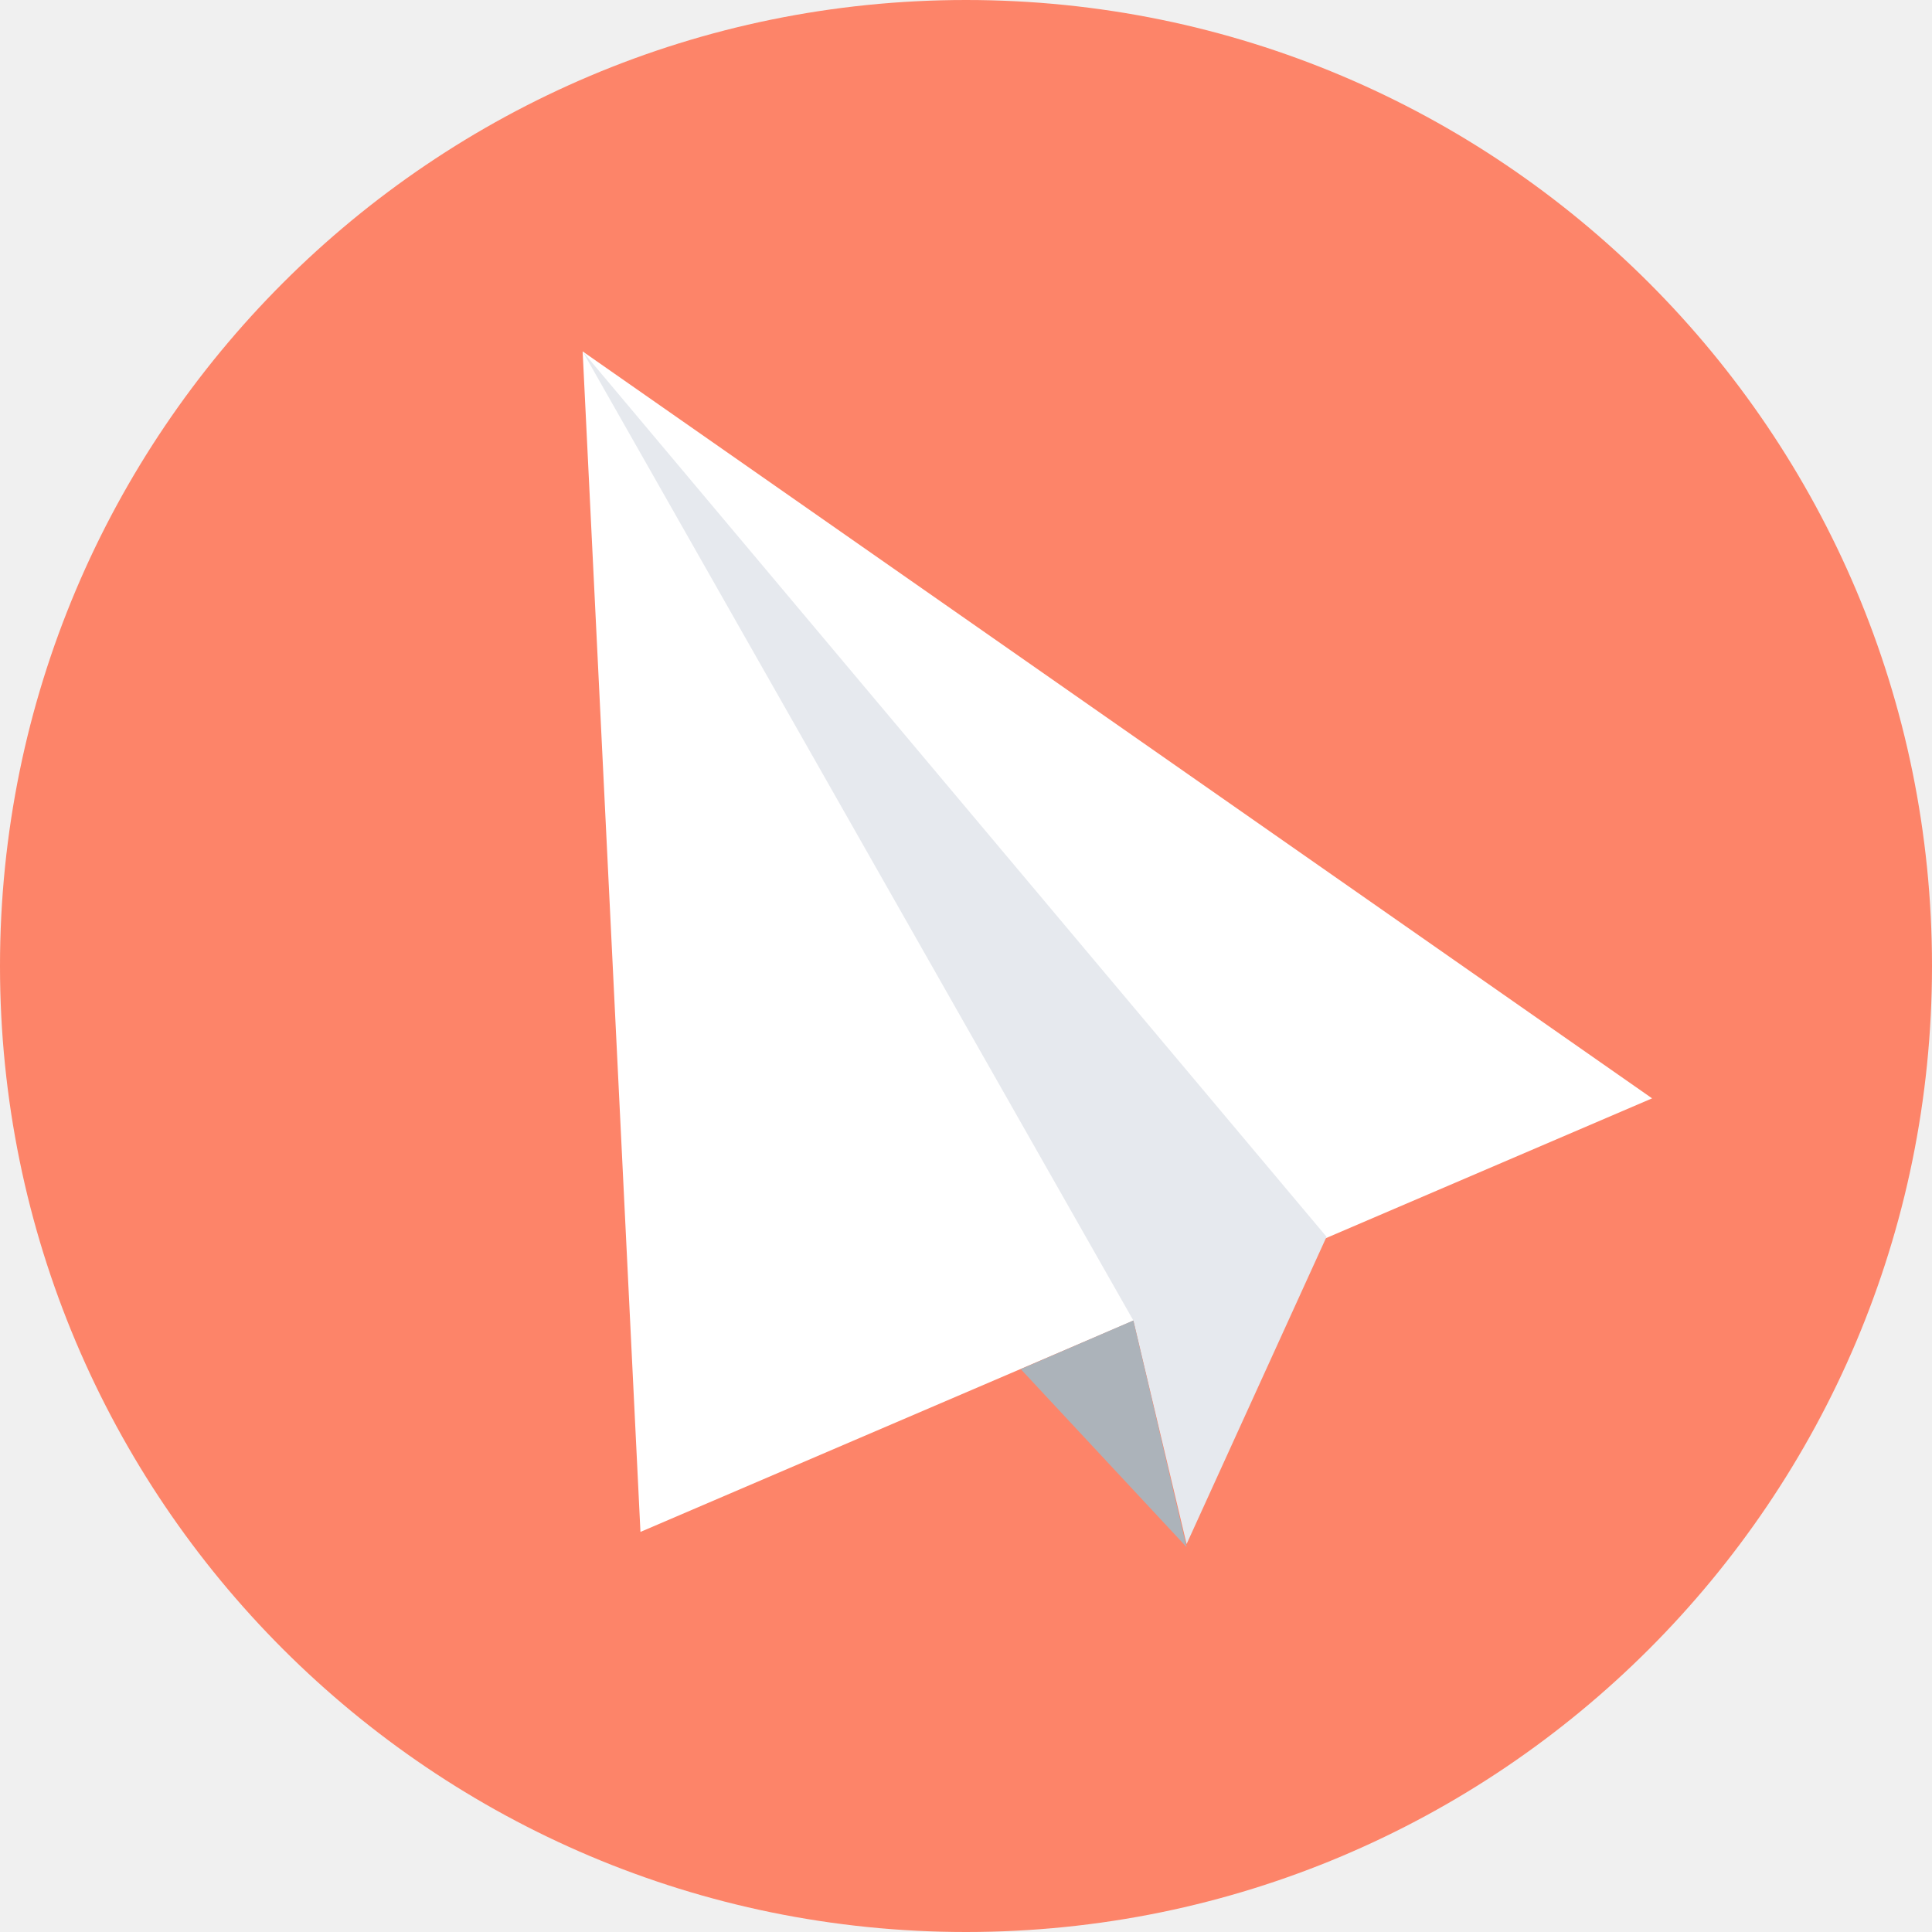
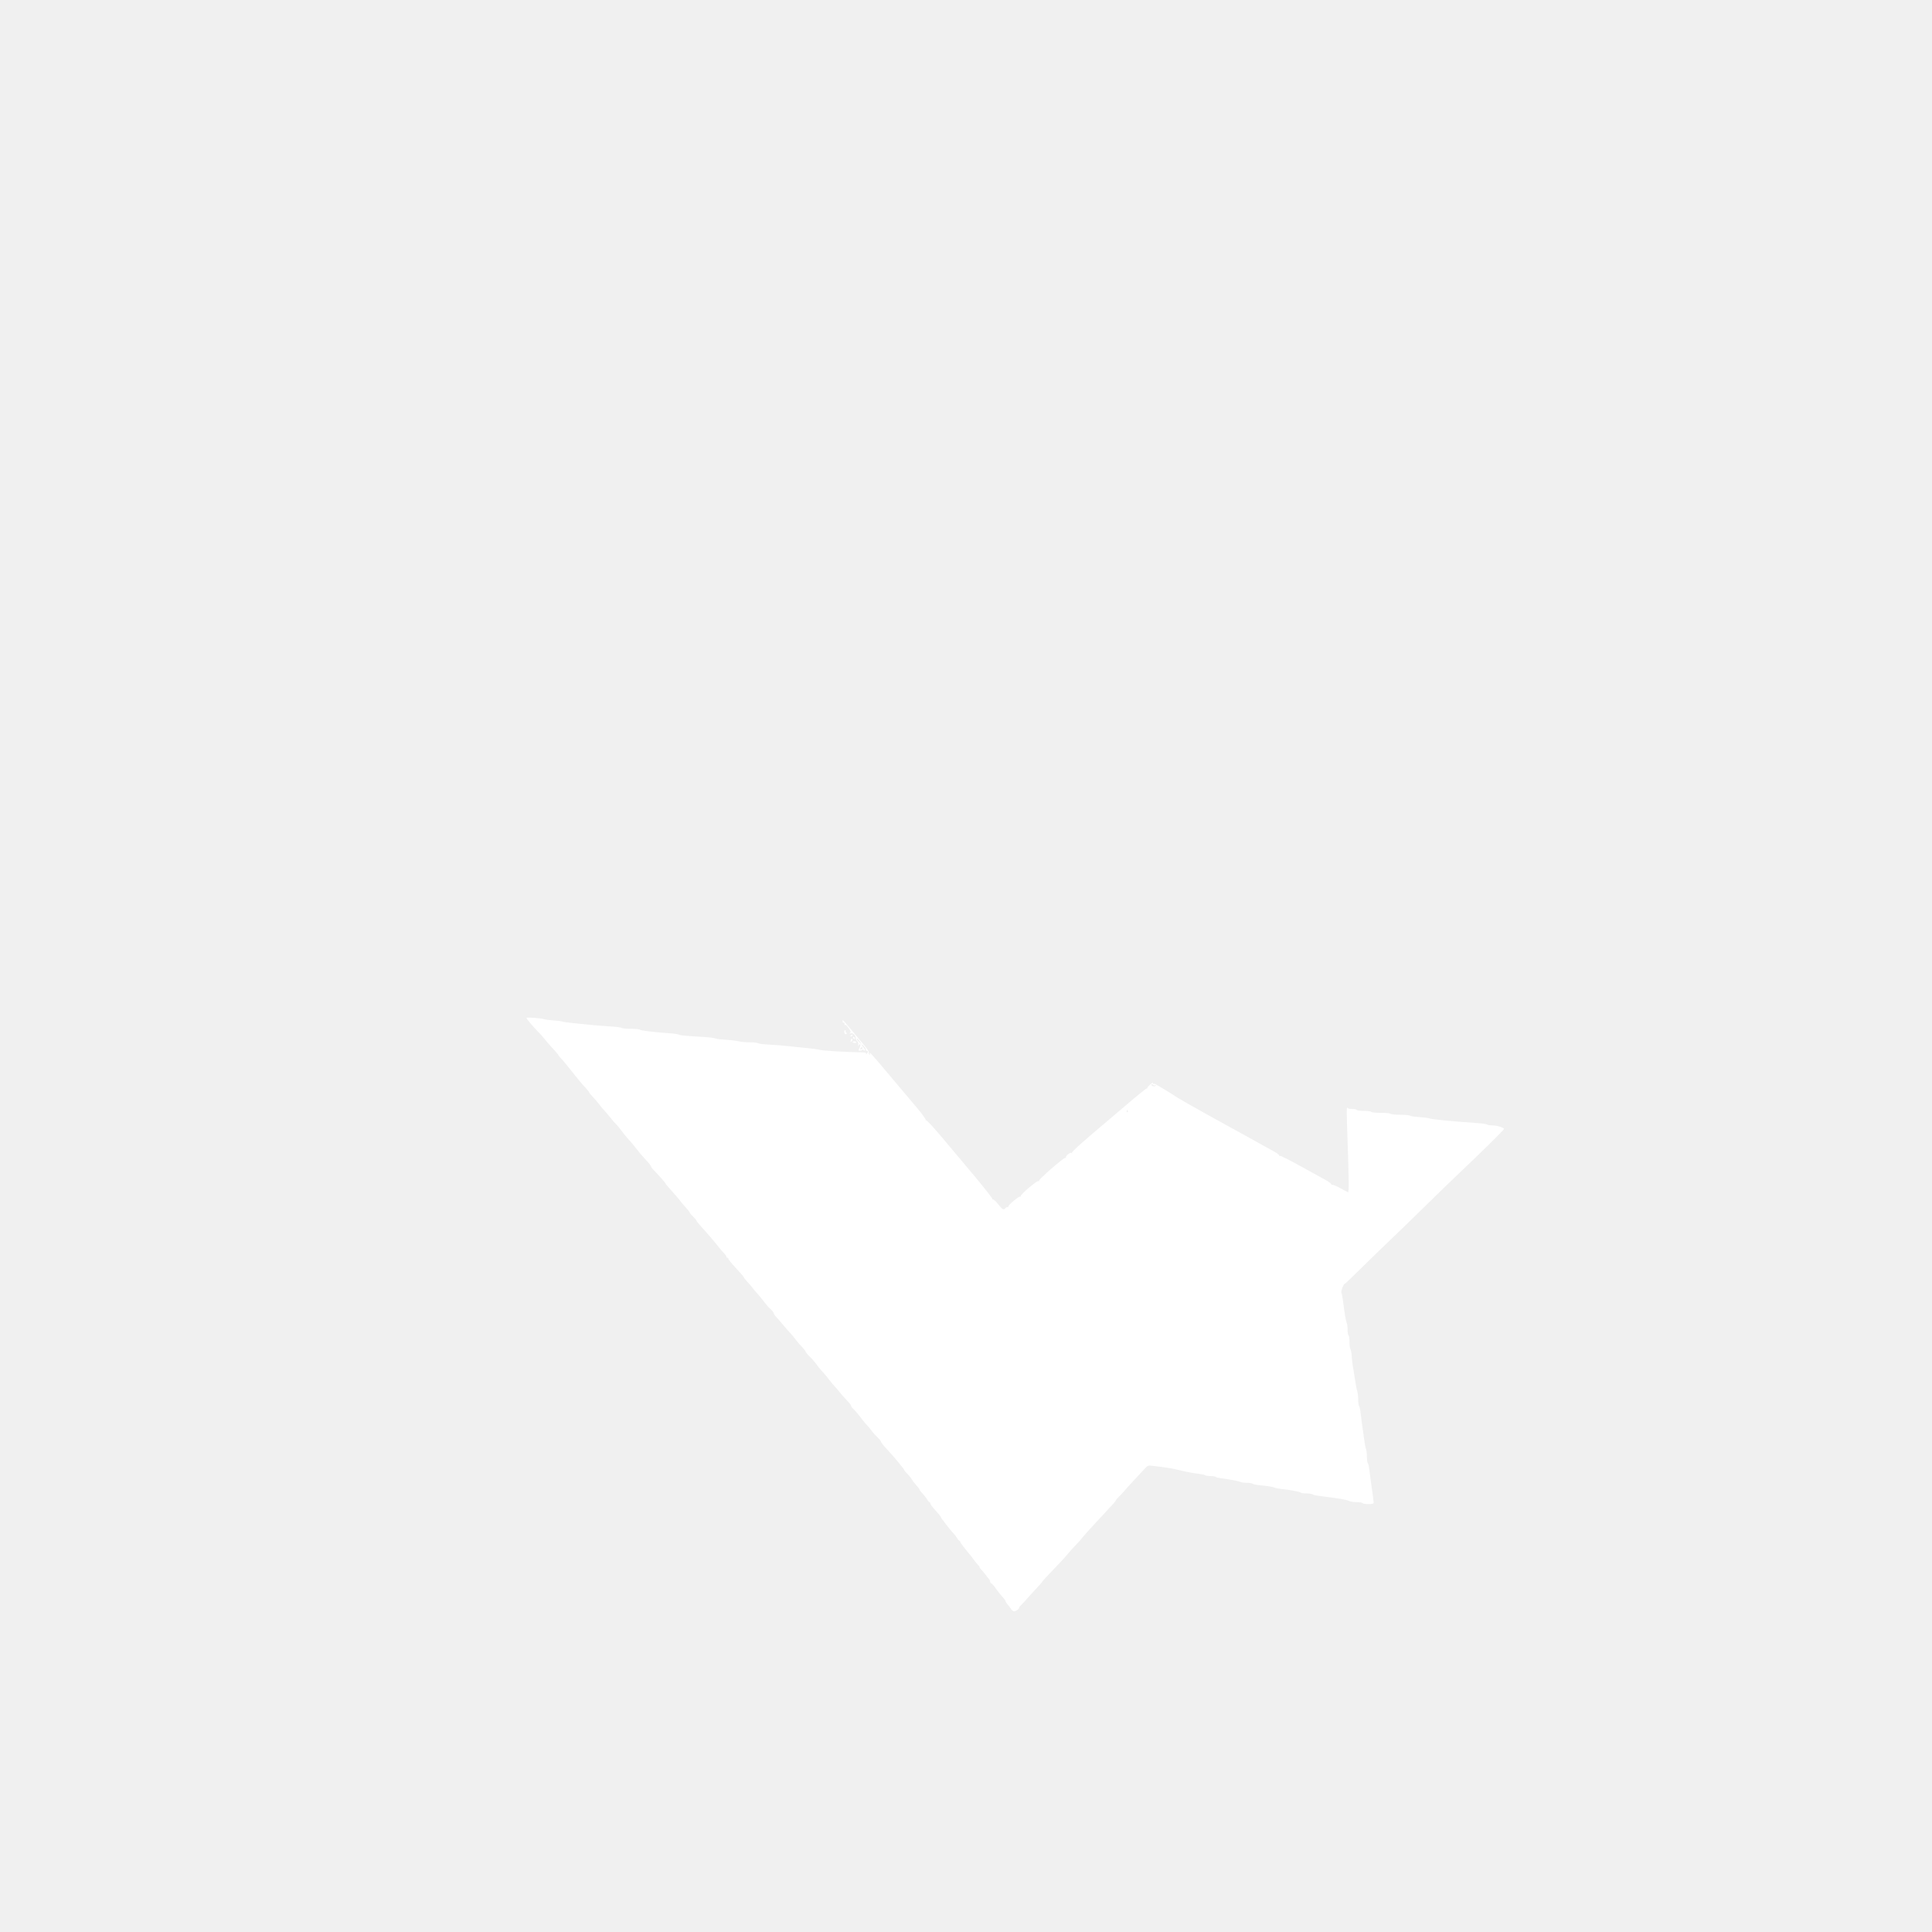
- <svg xmlns="http://www.w3.org/2000/svg" height="800px" width="800px" version="1.1" id="Layer_1" viewBox="0 0 508 508" xml:space="preserve">
-   <circle style="fill:#FD8469;" cx="254" cy="254" r="254" />
-   <polygon style="fill:#FFFFFF;" points="153.2,92.4 168.4,402.8 434.4,288.8 " />
-   <polygon style="fill:#E6E9EE;" points="153.2,92.4 298,347.2 312,406 348.8,325.2 " />
-   <polygon style="fill:#ACB3BA;" points="298,347.2 268.4,360 312,406.8 " />
+ <svg xmlns="http://www.w3.org/2000/svg" version="1.0" width="2000pt" height="2000pt" viewBox="0 0 2000 2000" preserveAspectRatio="xMidYMid meet">
+   <g transform="translate(0,2000) scale(0.1,-0.1)" fill="#ffff" stroke="none">
+     <path d="M5450 9463 c0 -10 72 -95 115 -138 23 -22 53 -56 68 -75 14 -19 53 -64 86 -100 34 -36 61 -68 61 -71 0 -4 18 -26 41 -50 22 -24 59 -69 82 -99 23 -30 47 -60 52 -66 6 -6 24 -28 40 -49 17 -21 47 -56 68 -77 20 -22 37 -43 37 -48 0 -4 17 -25 38 -46 20 -22 51 -57 67 -79 17 -22 43 -53 59 -70 15 -16 40 -46 55 -65 14 -19 39 -48 56 -65 17 -16 42 -47 57 -68 14 -20 43 -56 64 -80 34 -36 56 -63 134 -161 8 -10 29 -33 45 -51 41 -43 65 -74 65 -82 0 -4 9 -16 20 -28 50 -50 130 -141 130 -146 0 -4 12 -20 28 -37 56 -62 127 -144 130 -152 2 -4 23 -29 47 -55 25 -26 45 -51 45 -57 0 -5 16 -24 35 -42 19 -19 35 -37 35 -42 0 -5 21 -32 48 -61 65 -71 132 -149 187 -219 17 -21 40 -48 53 -60 12 -13 22 -28 22 -34 0 -5 5 -10 10 -10 6 0 10 -6 10 -12 1 -7 37 -51 80 -97 44 -47 80 -88 80 -93 0 -4 14 -23 31 -41 17 -17 43 -48 58 -67 14 -19 33 -42 41 -50 14 -13 55 -64 110 -134 8 -10 27 -30 43 -44 15 -14 27 -31 27 -37 0 -7 12 -25 28 -41 15 -16 50 -56 77 -89 28 -33 59 -69 71 -80 11 -11 30 -35 43 -52 12 -18 42 -54 67 -79 24 -26 44 -51 44 -56 0 -6 19 -29 43 -52 23 -22 53 -57 67 -76 23 -34 44 -59 85 -103 11 -12 34 -40 50 -62 17 -22 43 -53 59 -70 15 -16 40 -46 55 -65 14 -19 45 -54 69 -77 23 -24 42 -48 42 -54 0 -7 8 -19 18 -28 21 -19 68 -75 102 -121 14 -18 34 -43 46 -54 12 -12 34 -39 50 -61 16 -22 44 -52 62 -68 17 -16 32 -35 32 -42 0 -6 26 -40 58 -73 71 -76 182 -209 182 -219 0 -5 16 -23 34 -41 18 -18 39 -45 47 -59 7 -13 28 -40 46 -60 18 -19 33 -39 33 -44 0 -5 14 -24 31 -41 17 -18 38 -45 47 -60 9 -16 20 -28 24 -28 4 0 8 -6 8 -12 0 -7 17 -32 38 -55 56 -62 72 -83 72 -89 0 -3 10 -19 23 -34 12 -15 31 -40 42 -55 11 -15 35 -44 53 -64 19 -20 41 -48 50 -63 9 -16 20 -28 24 -28 4 0 8 -5 8 -10 0 -6 23 -39 51 -73 63 -78 68 -83 104 -132 17 -22 33 -41 38 -43 4 -2 7 -8 7 -13 0 -6 10 -20 23 -33 12 -13 31 -36 42 -51 11 -16 26 -34 33 -41 6 -7 12 -19 12 -27 0 -8 6 -17 14 -20 8 -3 29 -27 47 -54 18 -26 48 -64 66 -83 18 -19 33 -40 33 -46 0 -5 8 -19 18 -30 9 -10 25 -31 35 -46 10 -16 25 -28 35 -28 20 1 52 23 52 37 0 5 10 19 23 30 12 11 44 45 71 77 27 31 71 79 98 107 26 28 48 53 48 56 0 3 29 35 64 72 101 105 156 163 190 204 17 21 56 64 86 96 30 31 67 72 81 91 15 19 58 68 95 107 38 40 96 103 129 139 33 37 72 79 88 95 15 16 27 32 27 36 0 5 15 22 33 39 17 16 43 44 57 61 14 17 59 67 100 111 41 44 90 96 109 117 31 35 36 36 80 31 123 -14 200 -26 241 -36 108 -26 189 -42 240 -47 30 -3 59 -9 64 -14 6 -5 31 -9 56 -9 25 0 50 -4 56 -9 5 -5 29 -11 54 -14 89 -11 184 -29 201 -38 10 -5 40 -9 66 -9 27 0 53 -4 59 -9 5 -5 34 -12 64 -15 96 -9 144 -17 165 -26 11 -5 43 -11 70 -14 86 -8 190 -28 199 -37 6 -5 33 -9 61 -9 28 0 55 -4 61 -9 5 -5 32 -12 59 -15 221 -28 296 -40 323 -55 11 -6 45 -11 76 -11 30 0 58 -4 61 -10 3 -6 31 -10 61 -10 45 0 54 3 54 18 -1 17 -13 107 -31 232 -5 36 -12 88 -15 115 -3 28 -10 54 -15 60 -5 5 -9 35 -9 67 0 31 -4 67 -10 80 -5 13 -14 61 -20 108 -6 47 -15 114 -21 150 -5 36 -12 90 -15 120 -3 30 -10 59 -15 65 -5 5 -9 34 -9 64 0 30 -4 68 -9 85 -6 17 -17 76 -25 131 -9 55 -18 116 -22 135 -3 19 -8 64 -11 100 -2 36 -9 69 -14 75 -5 5 -9 37 -9 71 0 35 -4 66 -10 69 -5 3 -10 31 -10 61 0 31 -4 63 -10 73 -8 17 -20 89 -39 237 -5 34 -11 66 -15 72 -7 12 22 92 34 92 5 0 87 78 182 173 96 94 236 231 312 302 75 72 228 219 339 329 111 109 271 264 356 345 212 200 461 446 461 454 0 14 -74 37 -119 37 -26 0 -51 4 -57 9 -5 5 -52 12 -104 15 -274 19 -480 39 -498 50 -5 3 -49 8 -98 12 -49 3 -93 10 -98 15 -6 5 -52 9 -102 9 -51 0 -96 5 -99 10 -3 6 -48 10 -100 10 -52 0 -97 4 -100 10 -3 6 -37 10 -75 10 -38 0 -72 5 -75 10 -3 6 -26 10 -50 10 -25 0 -45 5 -48 13 -8 19 -7 -66 3 -343 14 -398 15 -535 5 -532 -6 2 -43 21 -82 43 -40 22 -77 37 -83 34 -6 -4 -9 -1 -8 5 2 6 -28 28 -67 49 -38 21 -157 86 -263 145 -106 59 -197 104 -202 101 -6 -4 -9 -2 -8 4 2 7 -33 31 -77 54 -44 24 -141 77 -215 119 -74 41 -187 104 -250 138 -63 35 -128 71 -145 80 -16 9 -57 32 -90 50 -135 75 -270 152 -294 169 -35 25 -210 130 -216 131 -3 0 -10 0 -16 0 -5 0 -7 6 -3 13 5 6 -7 -1 -26 -17 -19 -16 -34 -33 -33 -38 2 -4 -1 -7 -6 -5 -4 1 -93 -70 -196 -158 -103 -88 -199 -170 -214 -182 -232 -195 -370 -317 -364 -326 4 -6 1 -7 -6 -2 -13 8 -64 -33 -56 -45 2 -4 -2 -7 -9 -7 -20 0 -277 -224 -269 -235 3 -7 1 -8 -5 -4 -15 9 -194 -143 -185 -157 3 -6 2 -7 -4 -4 -13 8 -134 -93 -126 -106 3 -5 1 -7 -4 -4 -6 4 -16 0 -23 -8 -20 -24 -33 -18 -78 40 -25 31 -48 52 -54 49 -6 -4 -8 -3 -5 3 3 5 -73 104 -169 219 -97 115 -250 298 -341 406 -91 109 -170 195 -176 191 -5 -3 -7 -2 -4 4 3 5 -37 61 -90 124 -53 63 -113 134 -134 159 -245 293 -342 406 -351 409 -7 2 -8 -2 -3 -9 6 -9 4 -11 -4 -6 -7 5 -10 14 -7 21 2 7 -16 37 -41 66 -26 30 -86 102 -135 162 -49 59 -91 107 -92 107 -2 0 -3 -6 -3 -14 0 -8 5 -14 11 -13 6 1 10 -7 9 -18 -1 -11 0 -14 3 -7 4 9 17 -1 37 -28 25 -35 28 -44 16 -52 -10 -7 -8 -9 9 -5 24 6 52 -24 52 -54 0 -9 7 -22 15 -29 9 -8 13 -21 10 -34 -5 -16 -4 -18 4 -6 17 25 24 3 9 -28 -13 -26 -13 -29 1 -29 9 0 22 4 29 10 8 6 12 6 12 -2 0 -7 5 -9 11 -6 7 5 2 16 -12 31 -12 13 -20 26 -17 30 3 3 16 -9 28 -25 12 -17 18 -31 13 -32 -4 0 0 -4 10 -7 16 -7 16 -9 2 -27 -8 -11 -13 -13 -10 -5 4 12 -5 15 -42 16 -158 2 -404 17 -438 26 -22 6 -83 14 -135 19 -52 5 -135 13 -185 19 -49 6 -139 13 -200 16 -60 3 -114 10 -119 15 -6 5 -44 9 -86 9 -41 0 -91 4 -110 10 -19 5 -77 13 -130 16 -52 3 -104 9 -115 14 -11 5 -63 12 -115 15 -212 13 -246 16 -265 25 -11 5 -49 11 -85 13 -151 10 -305 28 -314 37 -6 6 -49 10 -96 10 -47 0 -90 4 -95 9 -6 5 -55 12 -110 15 -55 3 -143 10 -195 15 -52 6 -141 15 -198 20 -57 6 -107 13 -112 16 -6 4 -45 8 -88 11 -42 3 -88 9 -102 14 -30 10 -180 21 -180 13z m3451 -245 l23 -33 -27 24 c-15 14 -27 28 -27 33 0 15 8 8 31 -24z m29 -67 c0 -5 -7 -11 -14 -14 -10 -4 -13 -1 -9 9 6 15 23 19 23 5z m3032 -385 c10 5 10 4 2 -5 -12 -13 -44 -5 -44 11 0 6 6 5 15 -2 8 -6 20 -8 27 -4z m-287 -265 c3 -5 2 -12 -3 -15 -5 -3 -9 1 -9 9 0 17 3 19 12 6z" />
+     <path d="M8740 9321 c0 -23 16 -36 25 -21 3 5 1 10 -5 10 -6 0 -9 4 -5 9 3 5 1 12 -5 16 -5 3 -10 -3 -10 -14z" />
+     <path d="M8805 9280 c-3 -5 -2 -10 4 -10 5 0 13 5 16 10 3 6 2 10 -4 10 -5 0 -13 -4 -16 -10z" />
+     <path d="M8830 9261 c0 -5 5 -13 10 -16 6 -3 10 -2 10 4 0 5 -4 13 -10 16 -5 3 -10 2 -10 -4z" />
+     <path d="M8807 9229 c-4 -16 -3 -18 9 -8 7 6 11 15 8 20 -8 13 -11 11 -17 -12z" />
+     <path d="M8827 9213 c-3 -5 6 -9 19 -9 13 -1 21 2 18 7 -6 11 -31 12 -37 2z" />
+   </g>
</svg>
